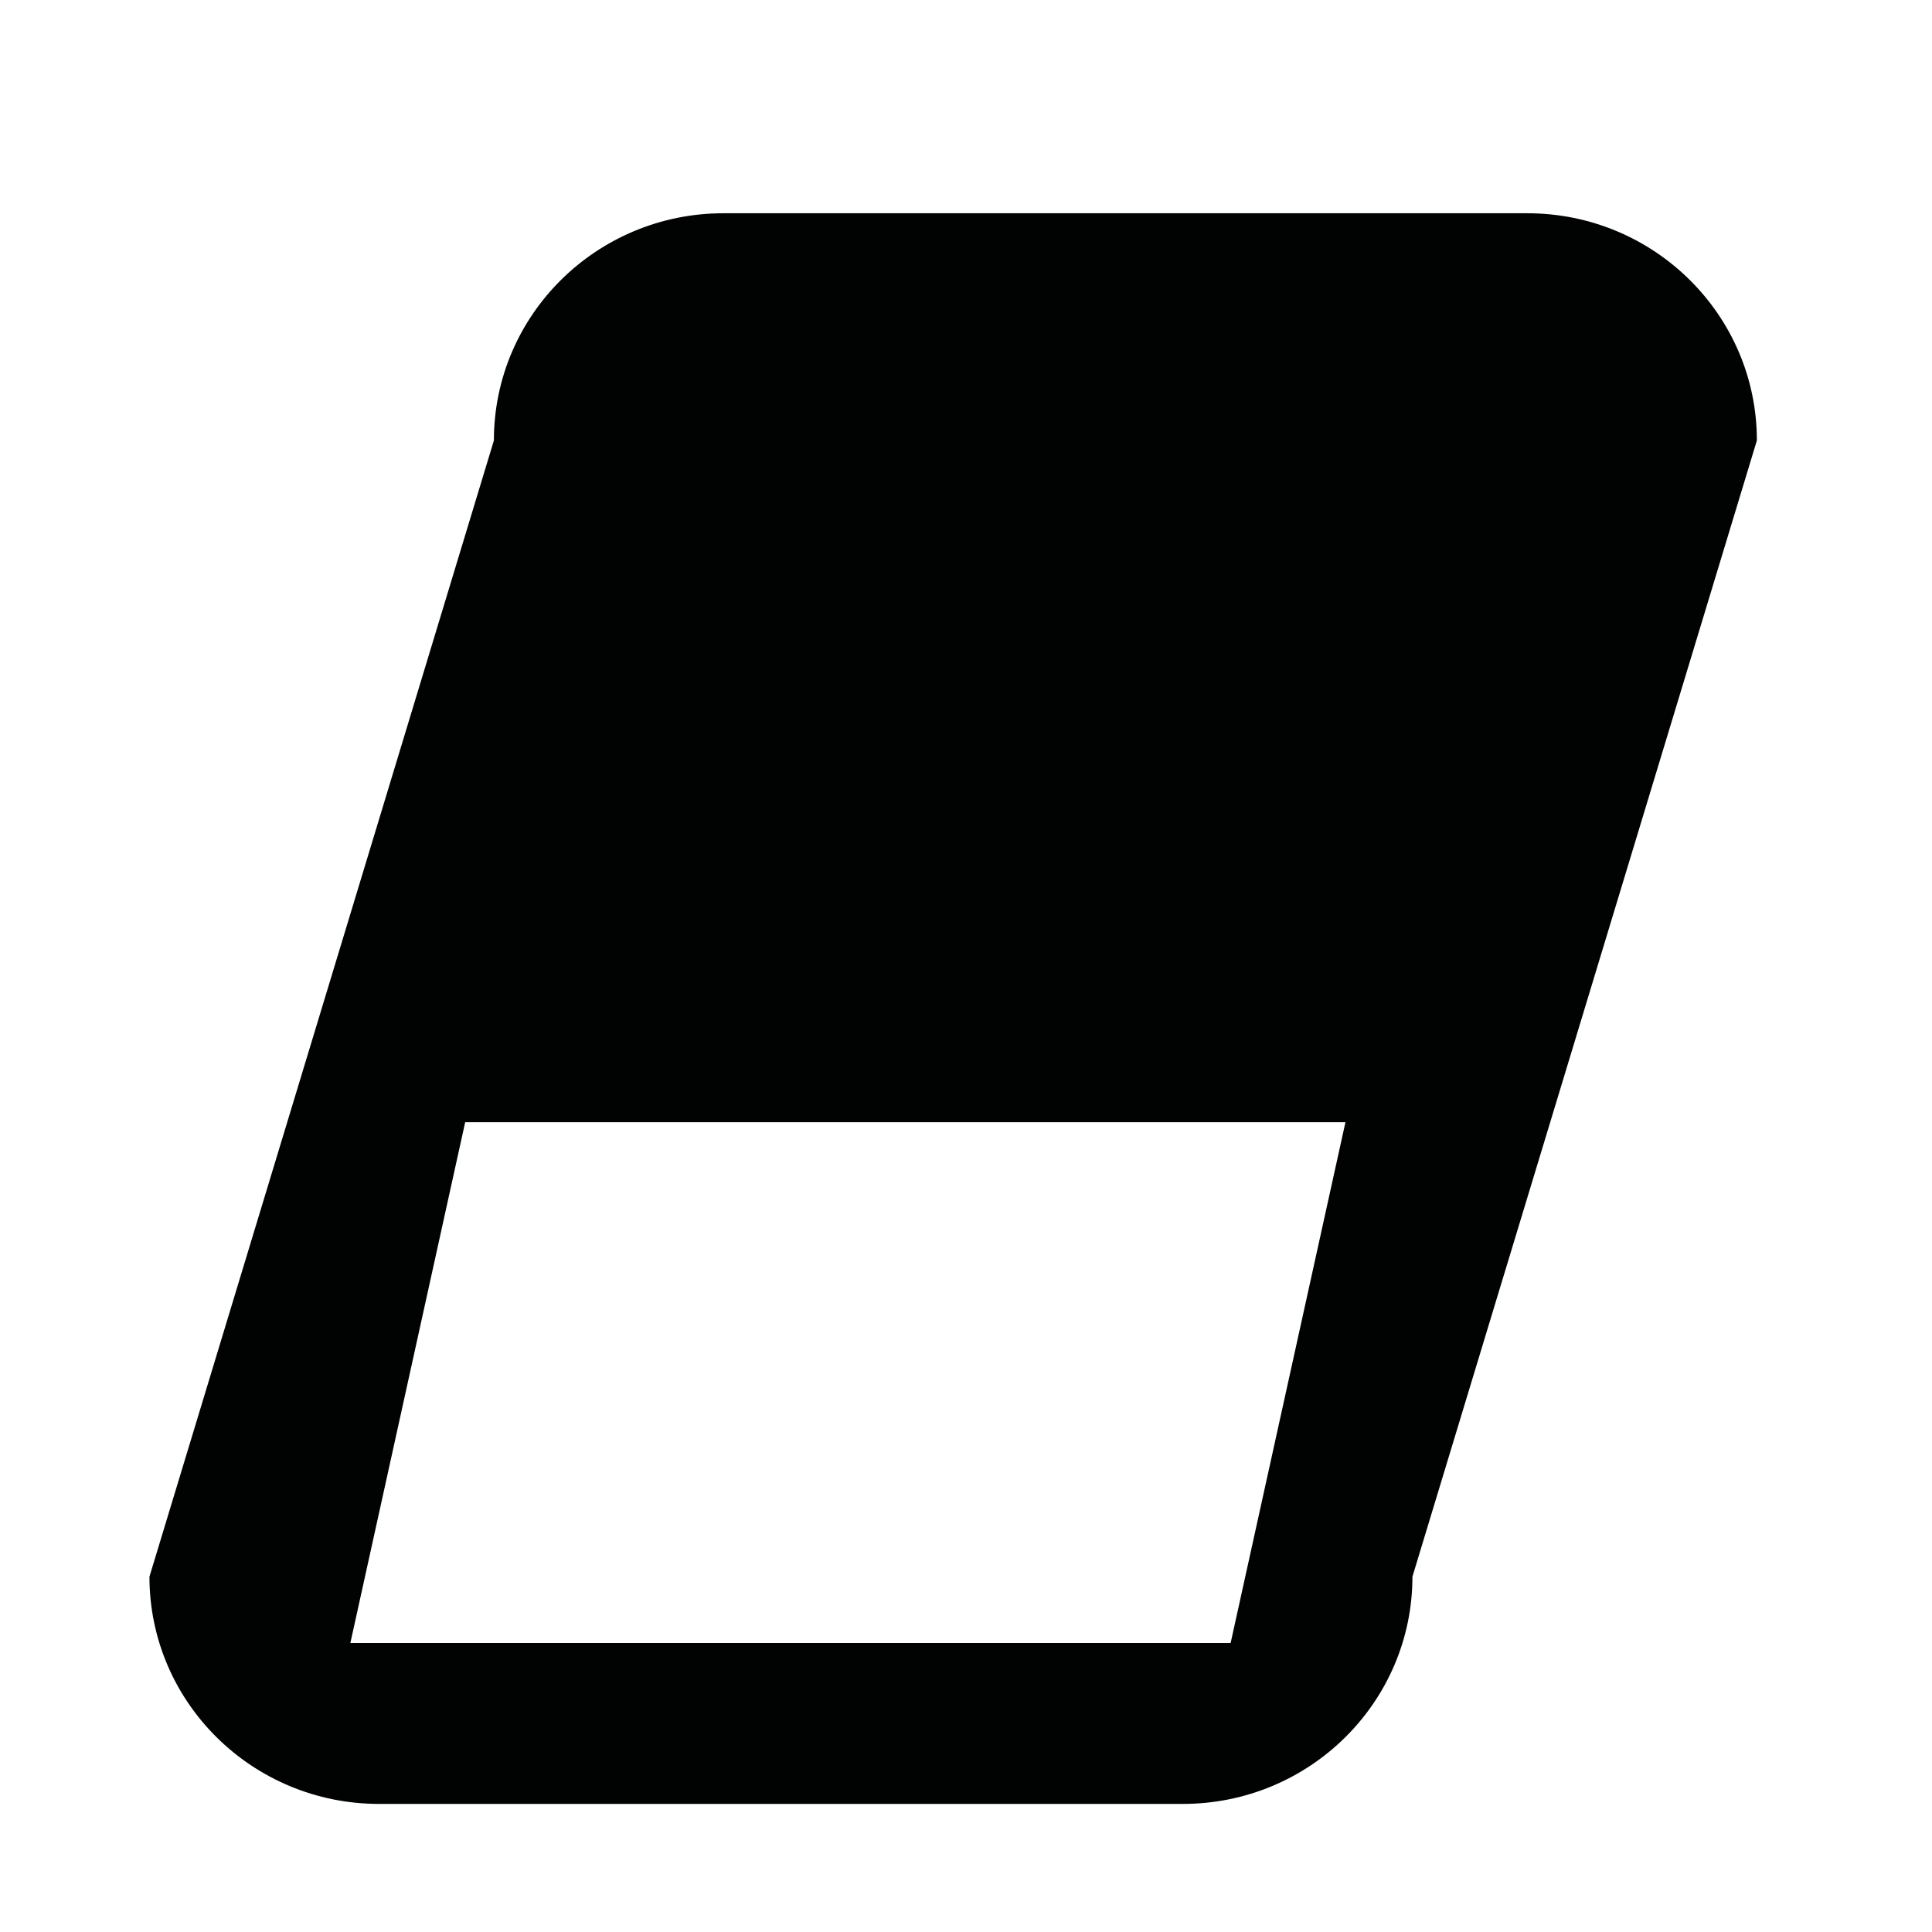
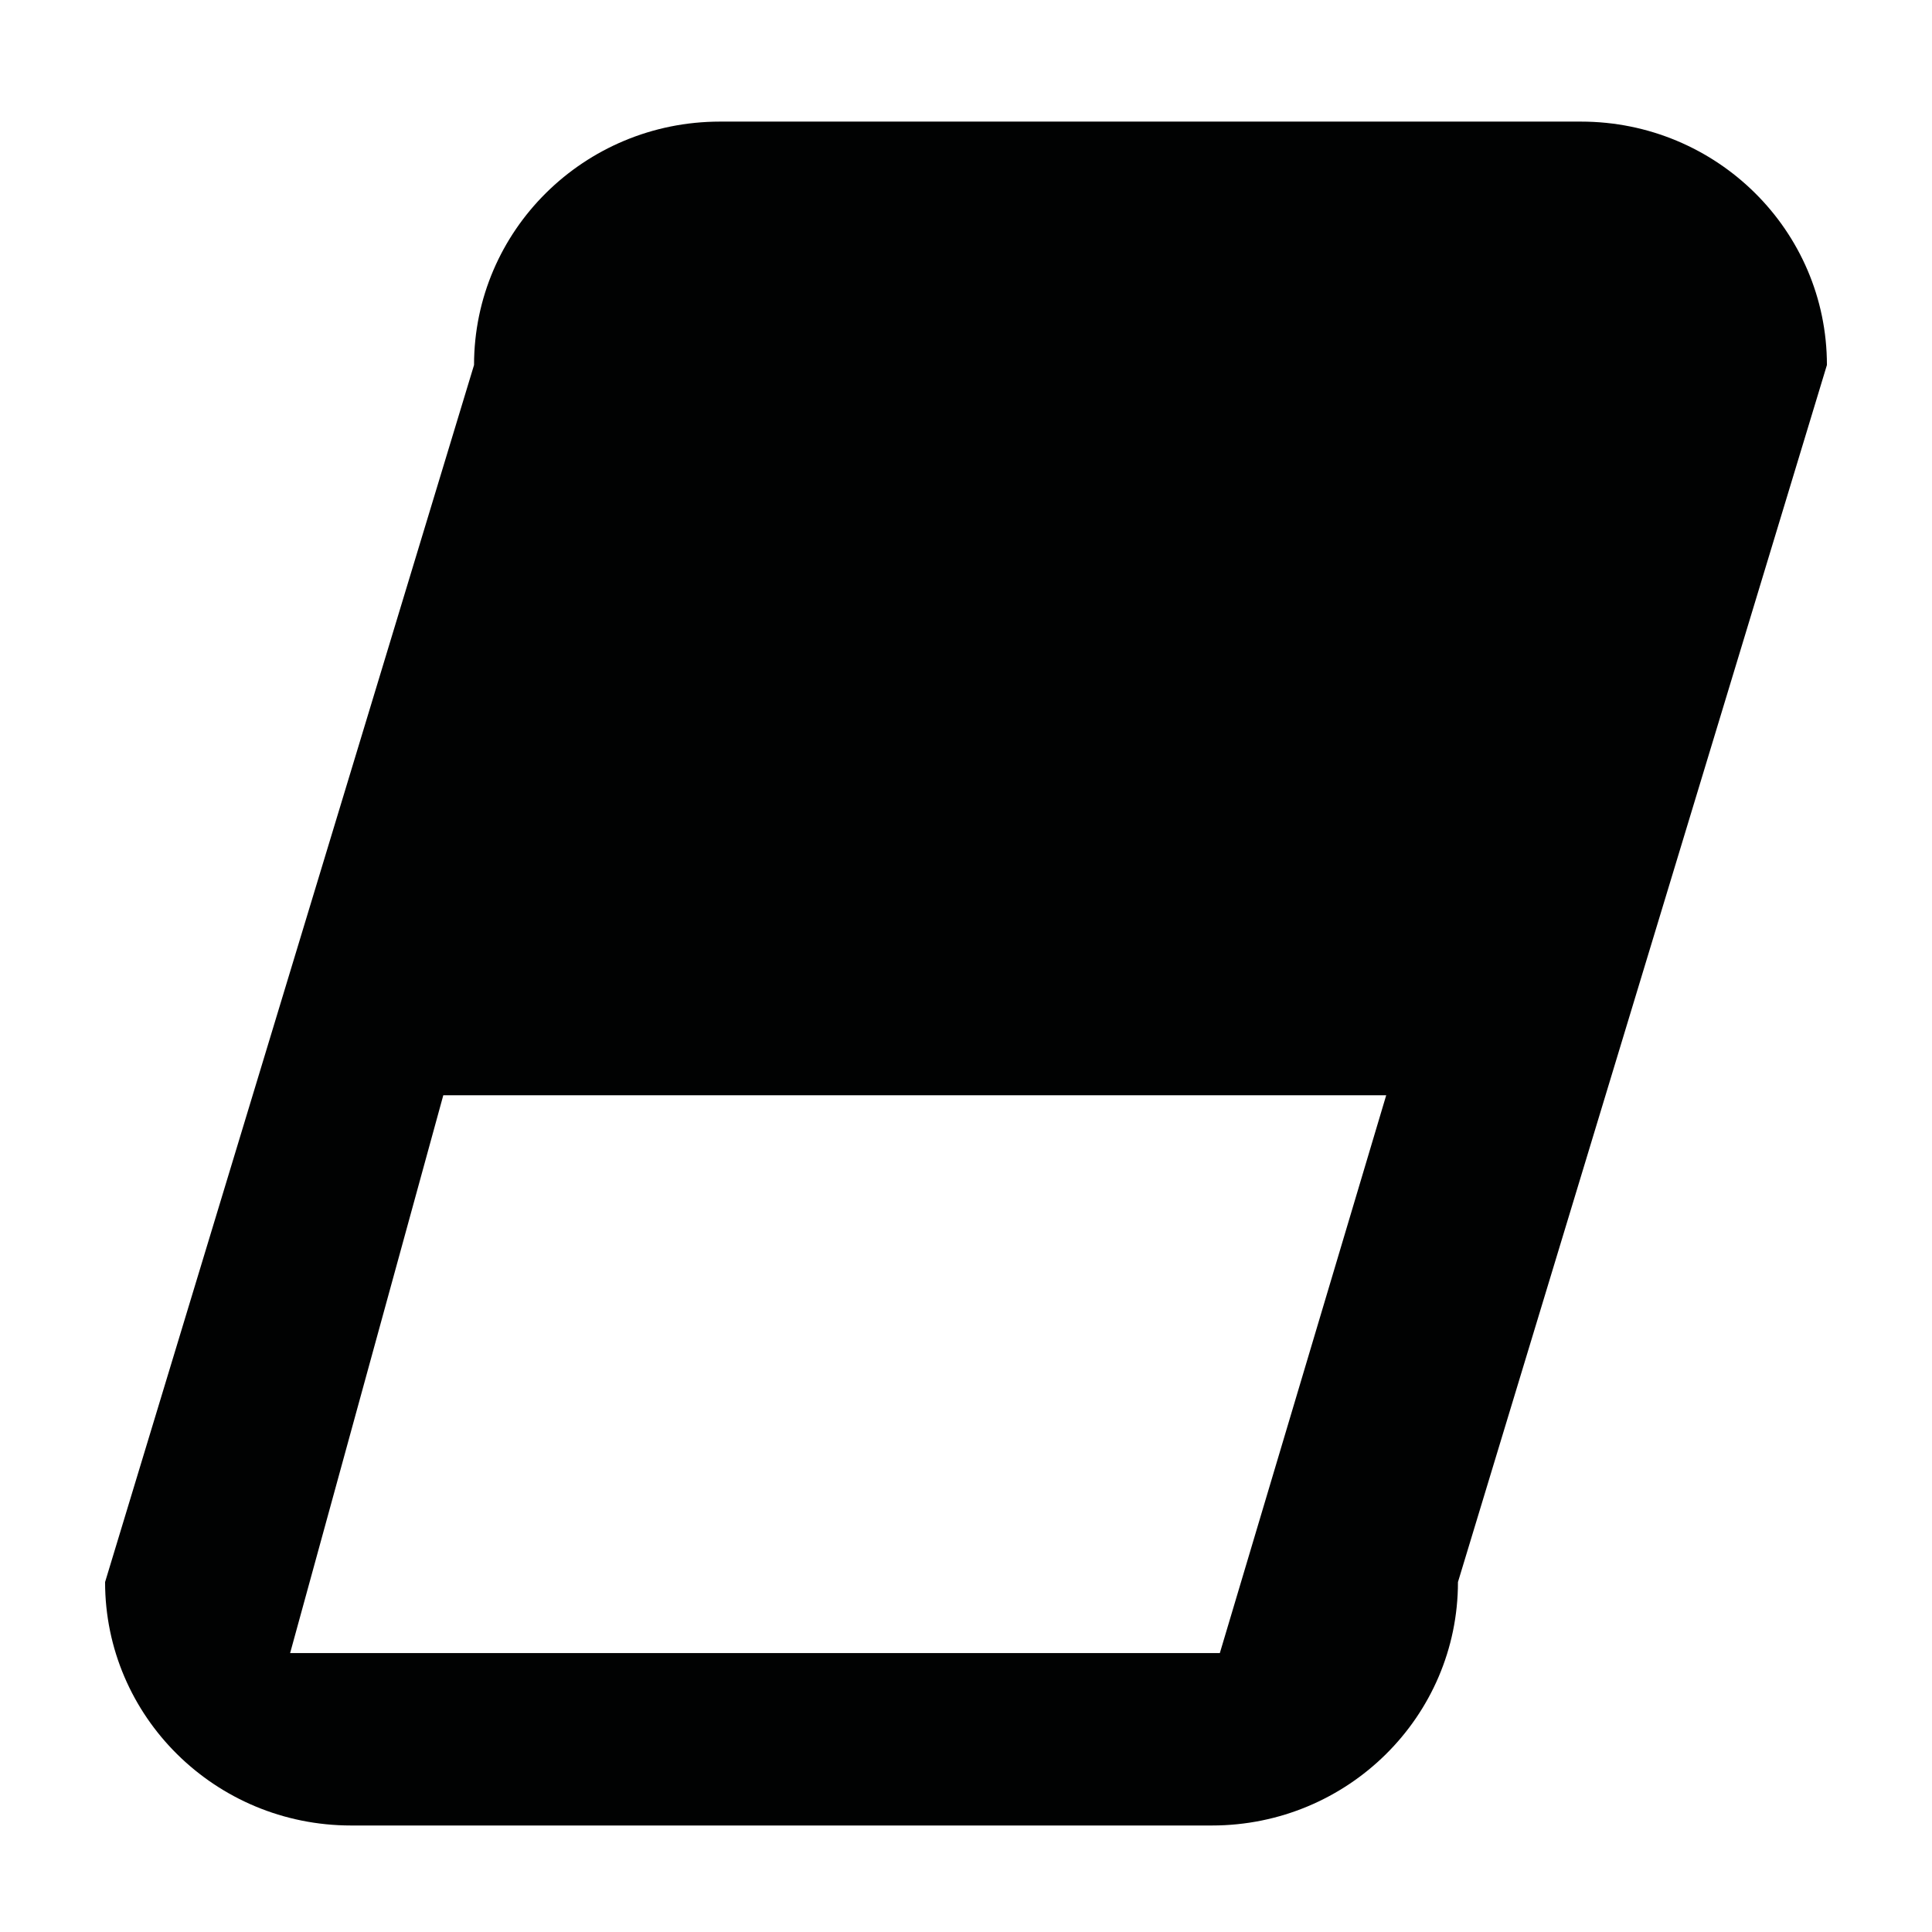
<svg xmlns="http://www.w3.org/2000/svg" version="1.1" id="Layer_1" x="0px" y="0px" width="1024px" height="1024px" viewBox="0 0 1024 1024" enable-background="new 0 0 1024 1024" xml:space="preserve">
  <g>
    <g>
-       <path fill="#010202" d="M809.47,113.026H383.481c-67.22,0-121.711,53.92-121.711,120.442L79.209,835.674    c0,66.521,54.492,120.442,121.709,120.442h425.986c67.222,0,121.713-53.923,121.713-120.442l182.563-602.206    C931.181,166.946,876.687,113.026,809.47,113.026z M652.267,870.801H185.705l60.855-276.013h466.559L652.267,870.801z" />
+       <path fill="#010202" d="M837.932,64.452H381.623c-72.004,0-130.374,57.758-130.374,129.014L55.696,838.533    c0,71.256,58.371,129.015,130.372,129.015h456.304c72.007,0,130.376-57.761,130.376-129.015l195.558-645.067    C968.306,122.21,909.933,64.452,837.932,64.452z M646.54,876.16H153.772l81.186-295.657h499.766L646.54,876.16z" />
    </g>
  </g>
</svg>
